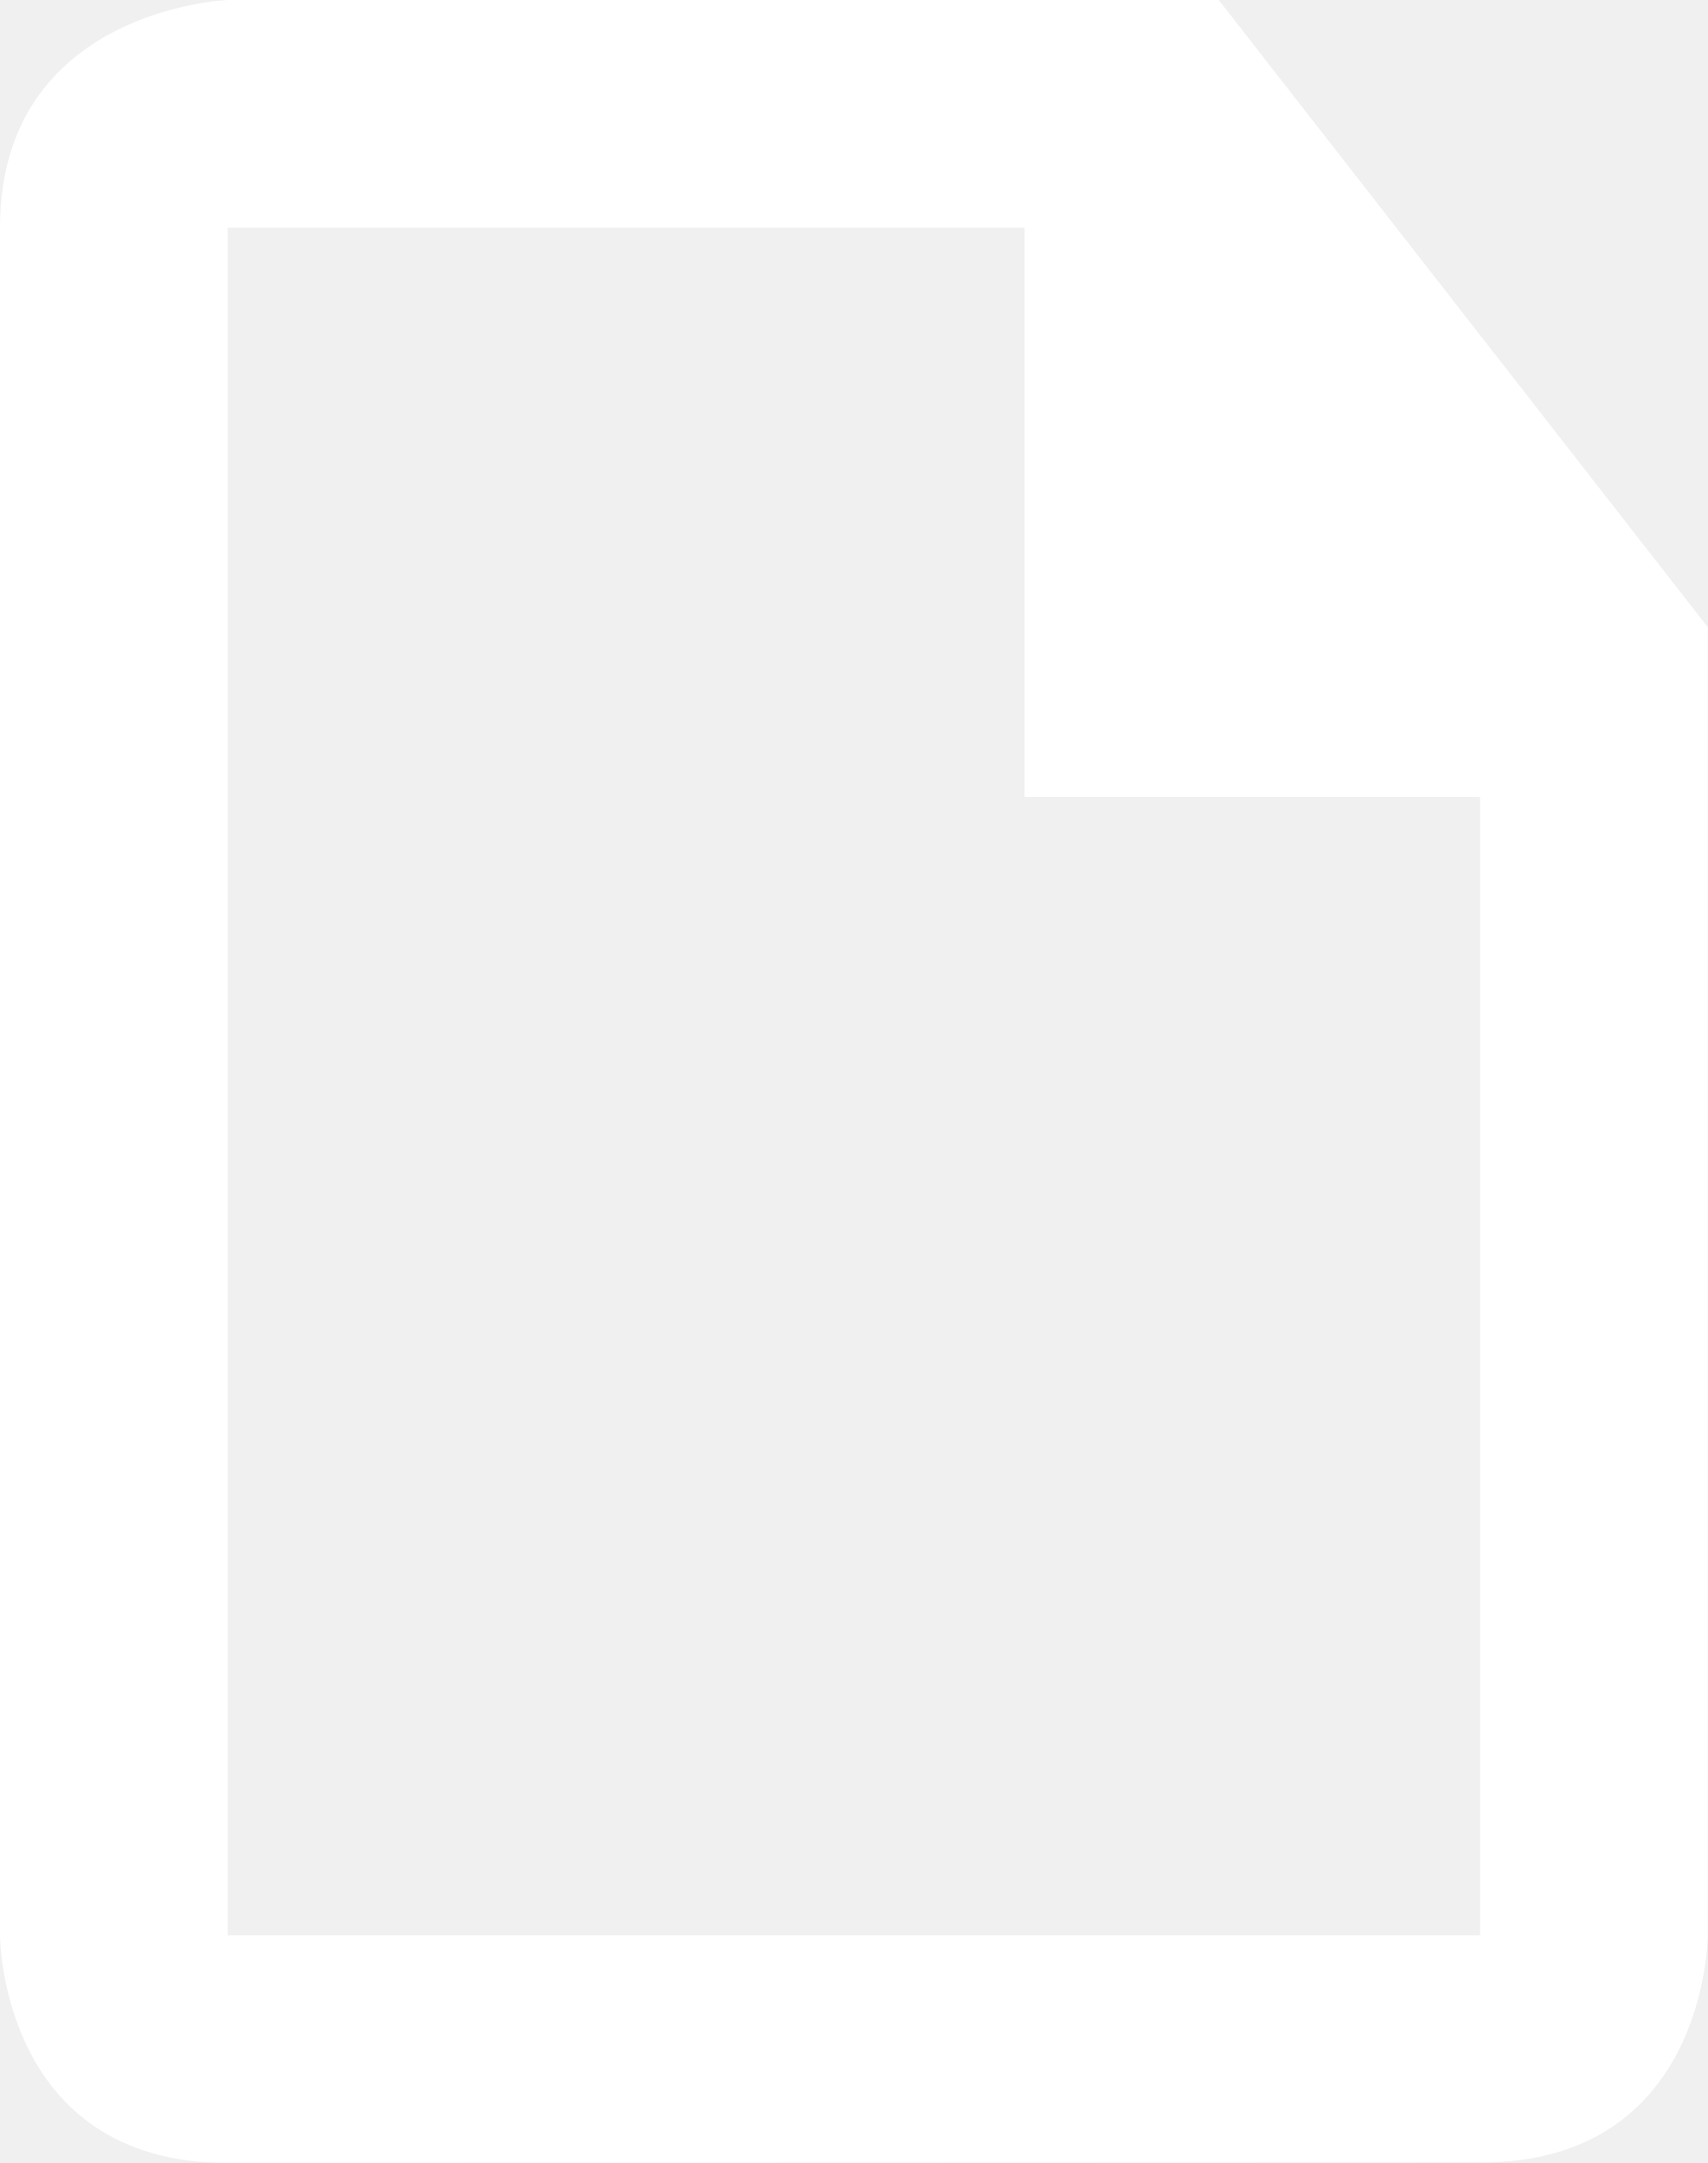
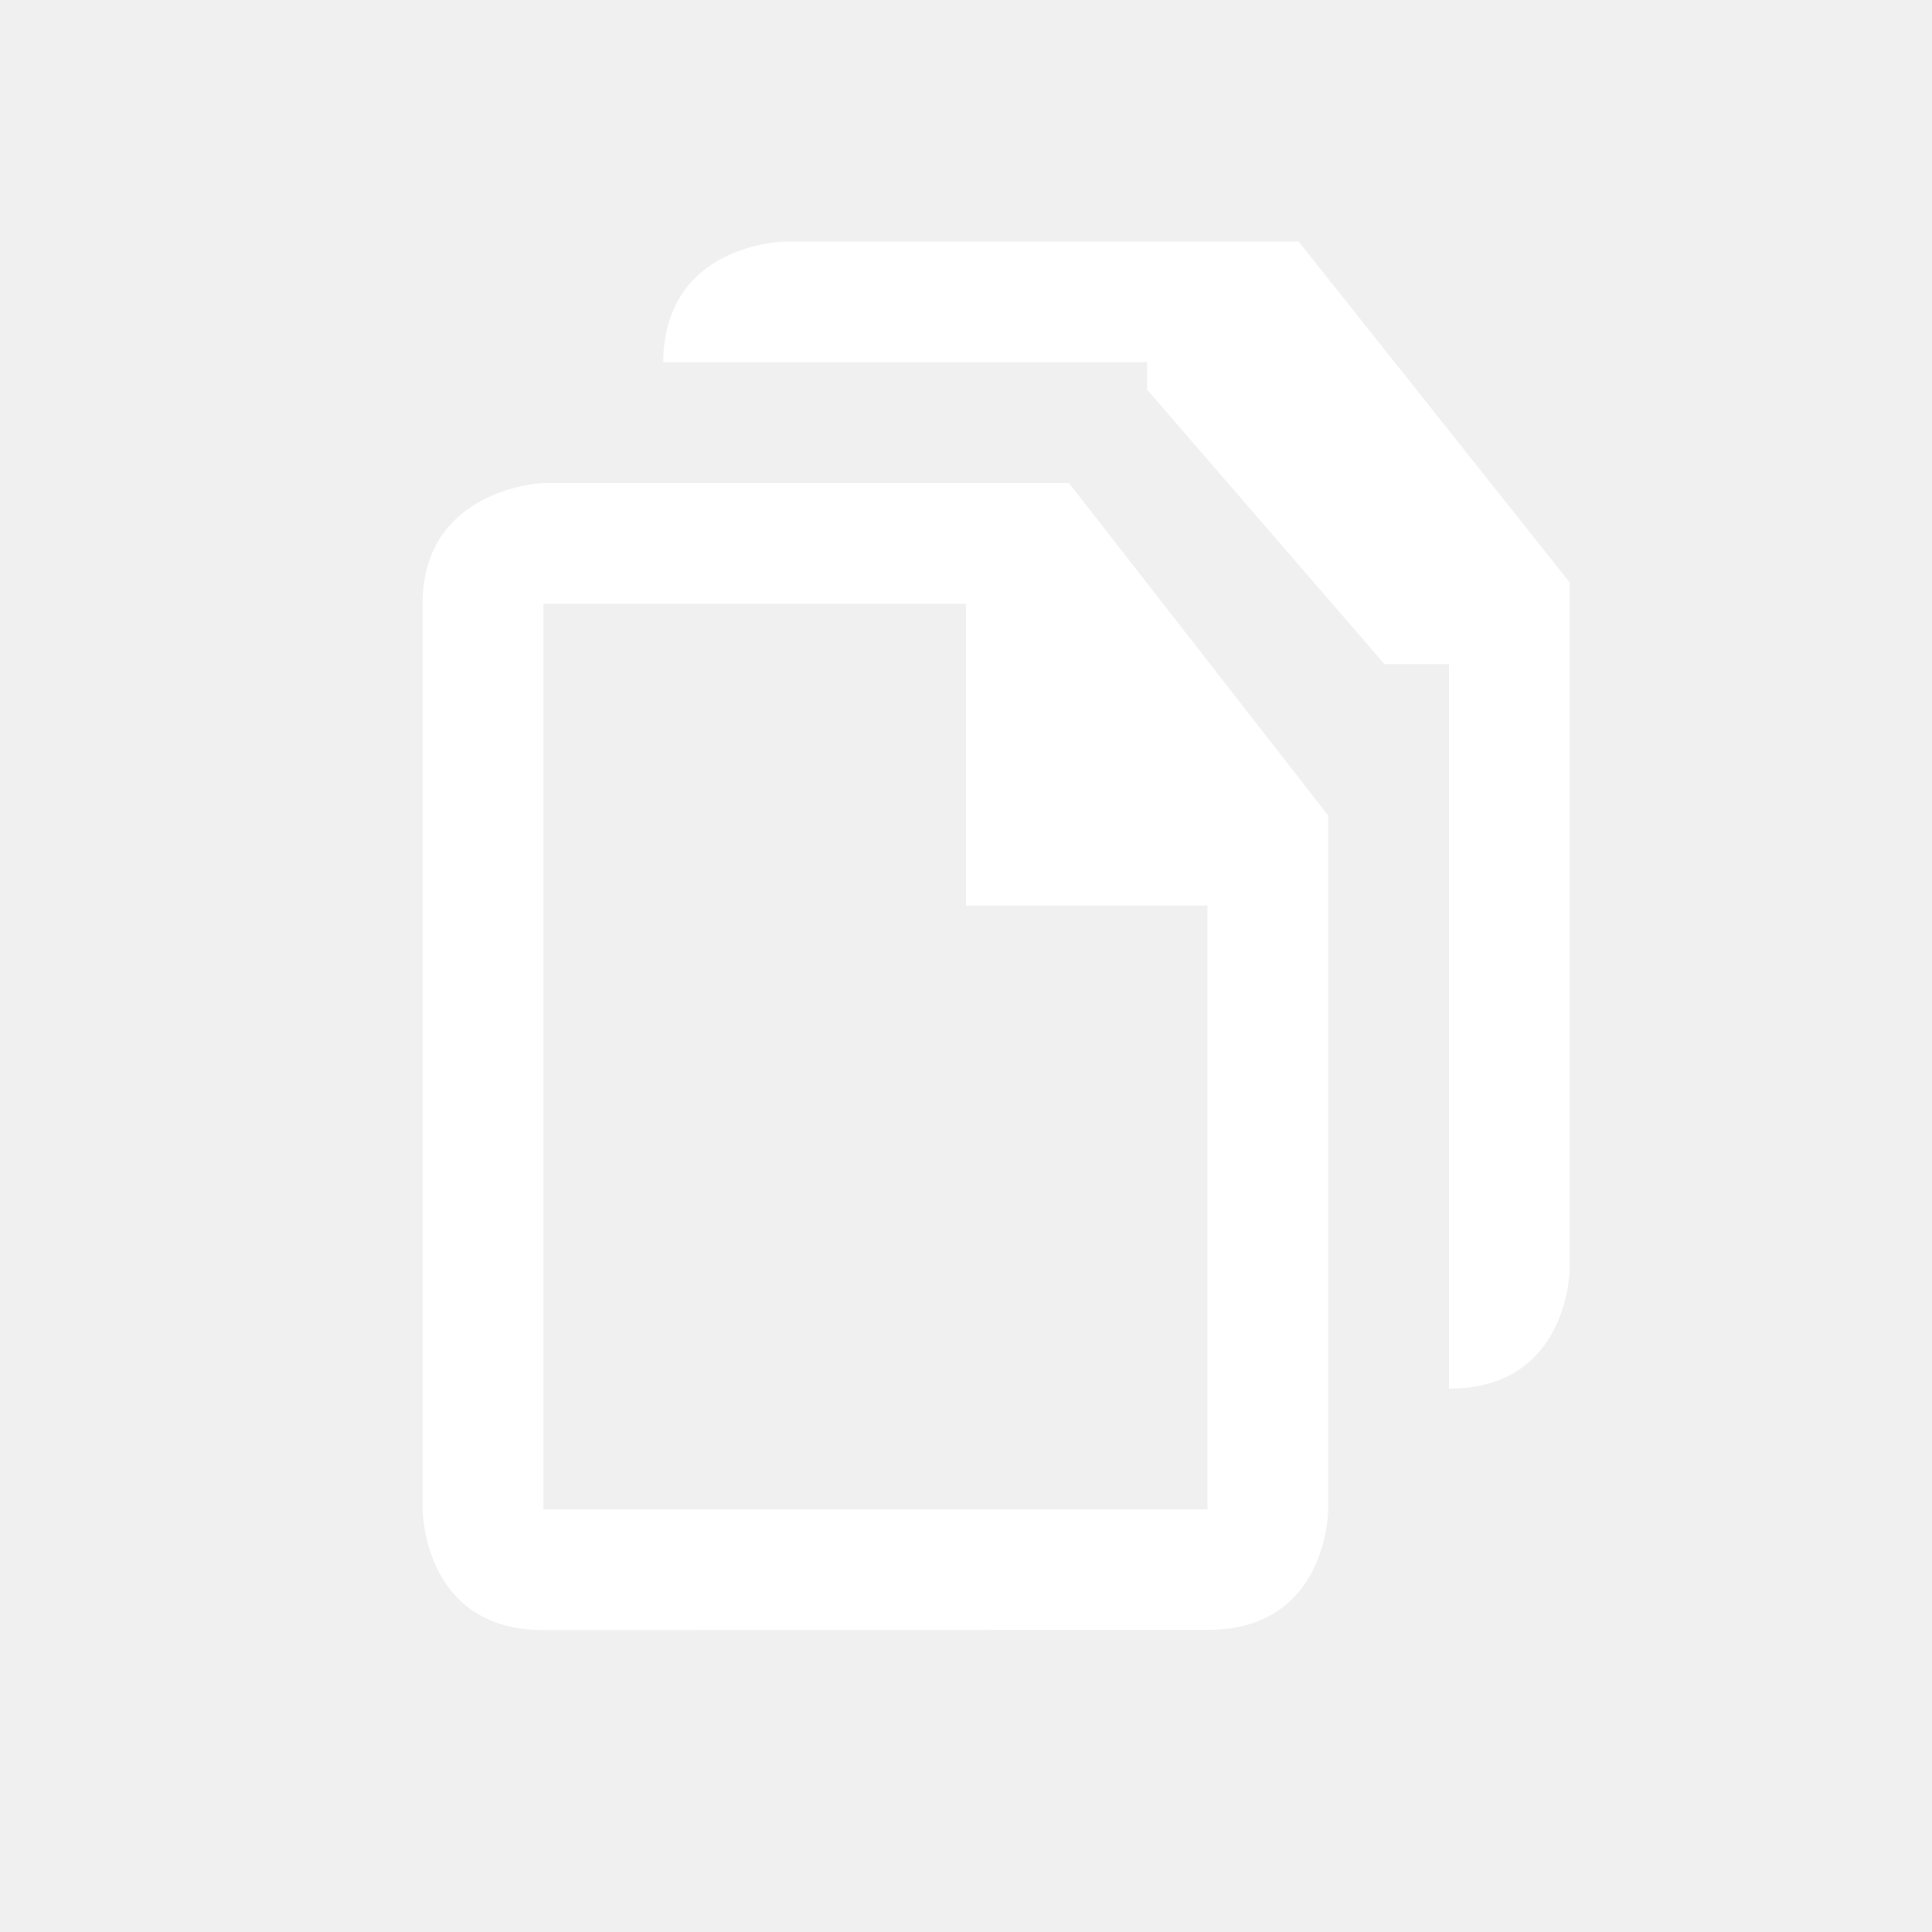
- <svg xmlns="http://www.w3.org/2000/svg" width="15px" height="19px" viewBox="0 0 15 19" version="1.1">
-   <defs />
-   <g id="Page-1" stroke="none" stroke-width="1" fill="none" fill-rule="evenodd">
-     <path d="M10.705,0 L2,0 C2,0 -8.8817842e-16,0.078 -8.8817842e-16,2 L-8.8817842e-16,17 C-8.8817842e-16,17 -8.8817842e-16,19 2,19 L13,18.996 C15,19 15,17 15,17 L15,5.509 L10.705,0 L10.705,0 Z M9,2 L9,7 L13,7 L13,17 L2,17 L2,2 L9,2 L9,2 Z" id="Shape" fill="#FFFFFF" />
-   </g>
+ <svg xmlns="http://www.w3.org/2000/svg" width="32" height="32">
+   <path d="M17.705 8h-8.705s-2 .078-2 2v15s0 2 2 2l11-.004c2 .004 2-1.996 2-1.996v-11.491l-4.295-5.509zm-1.705 2v5h4v10h-11v-15h7zm5.509-6h-8.493s-2.016.016-2.031 2h8.015v.454l3.931 4.546h1.069v12c2 0 2-1.995 2-1.995v-11.357l-4.491-5.648z" fill="#fff" />
</svg>
